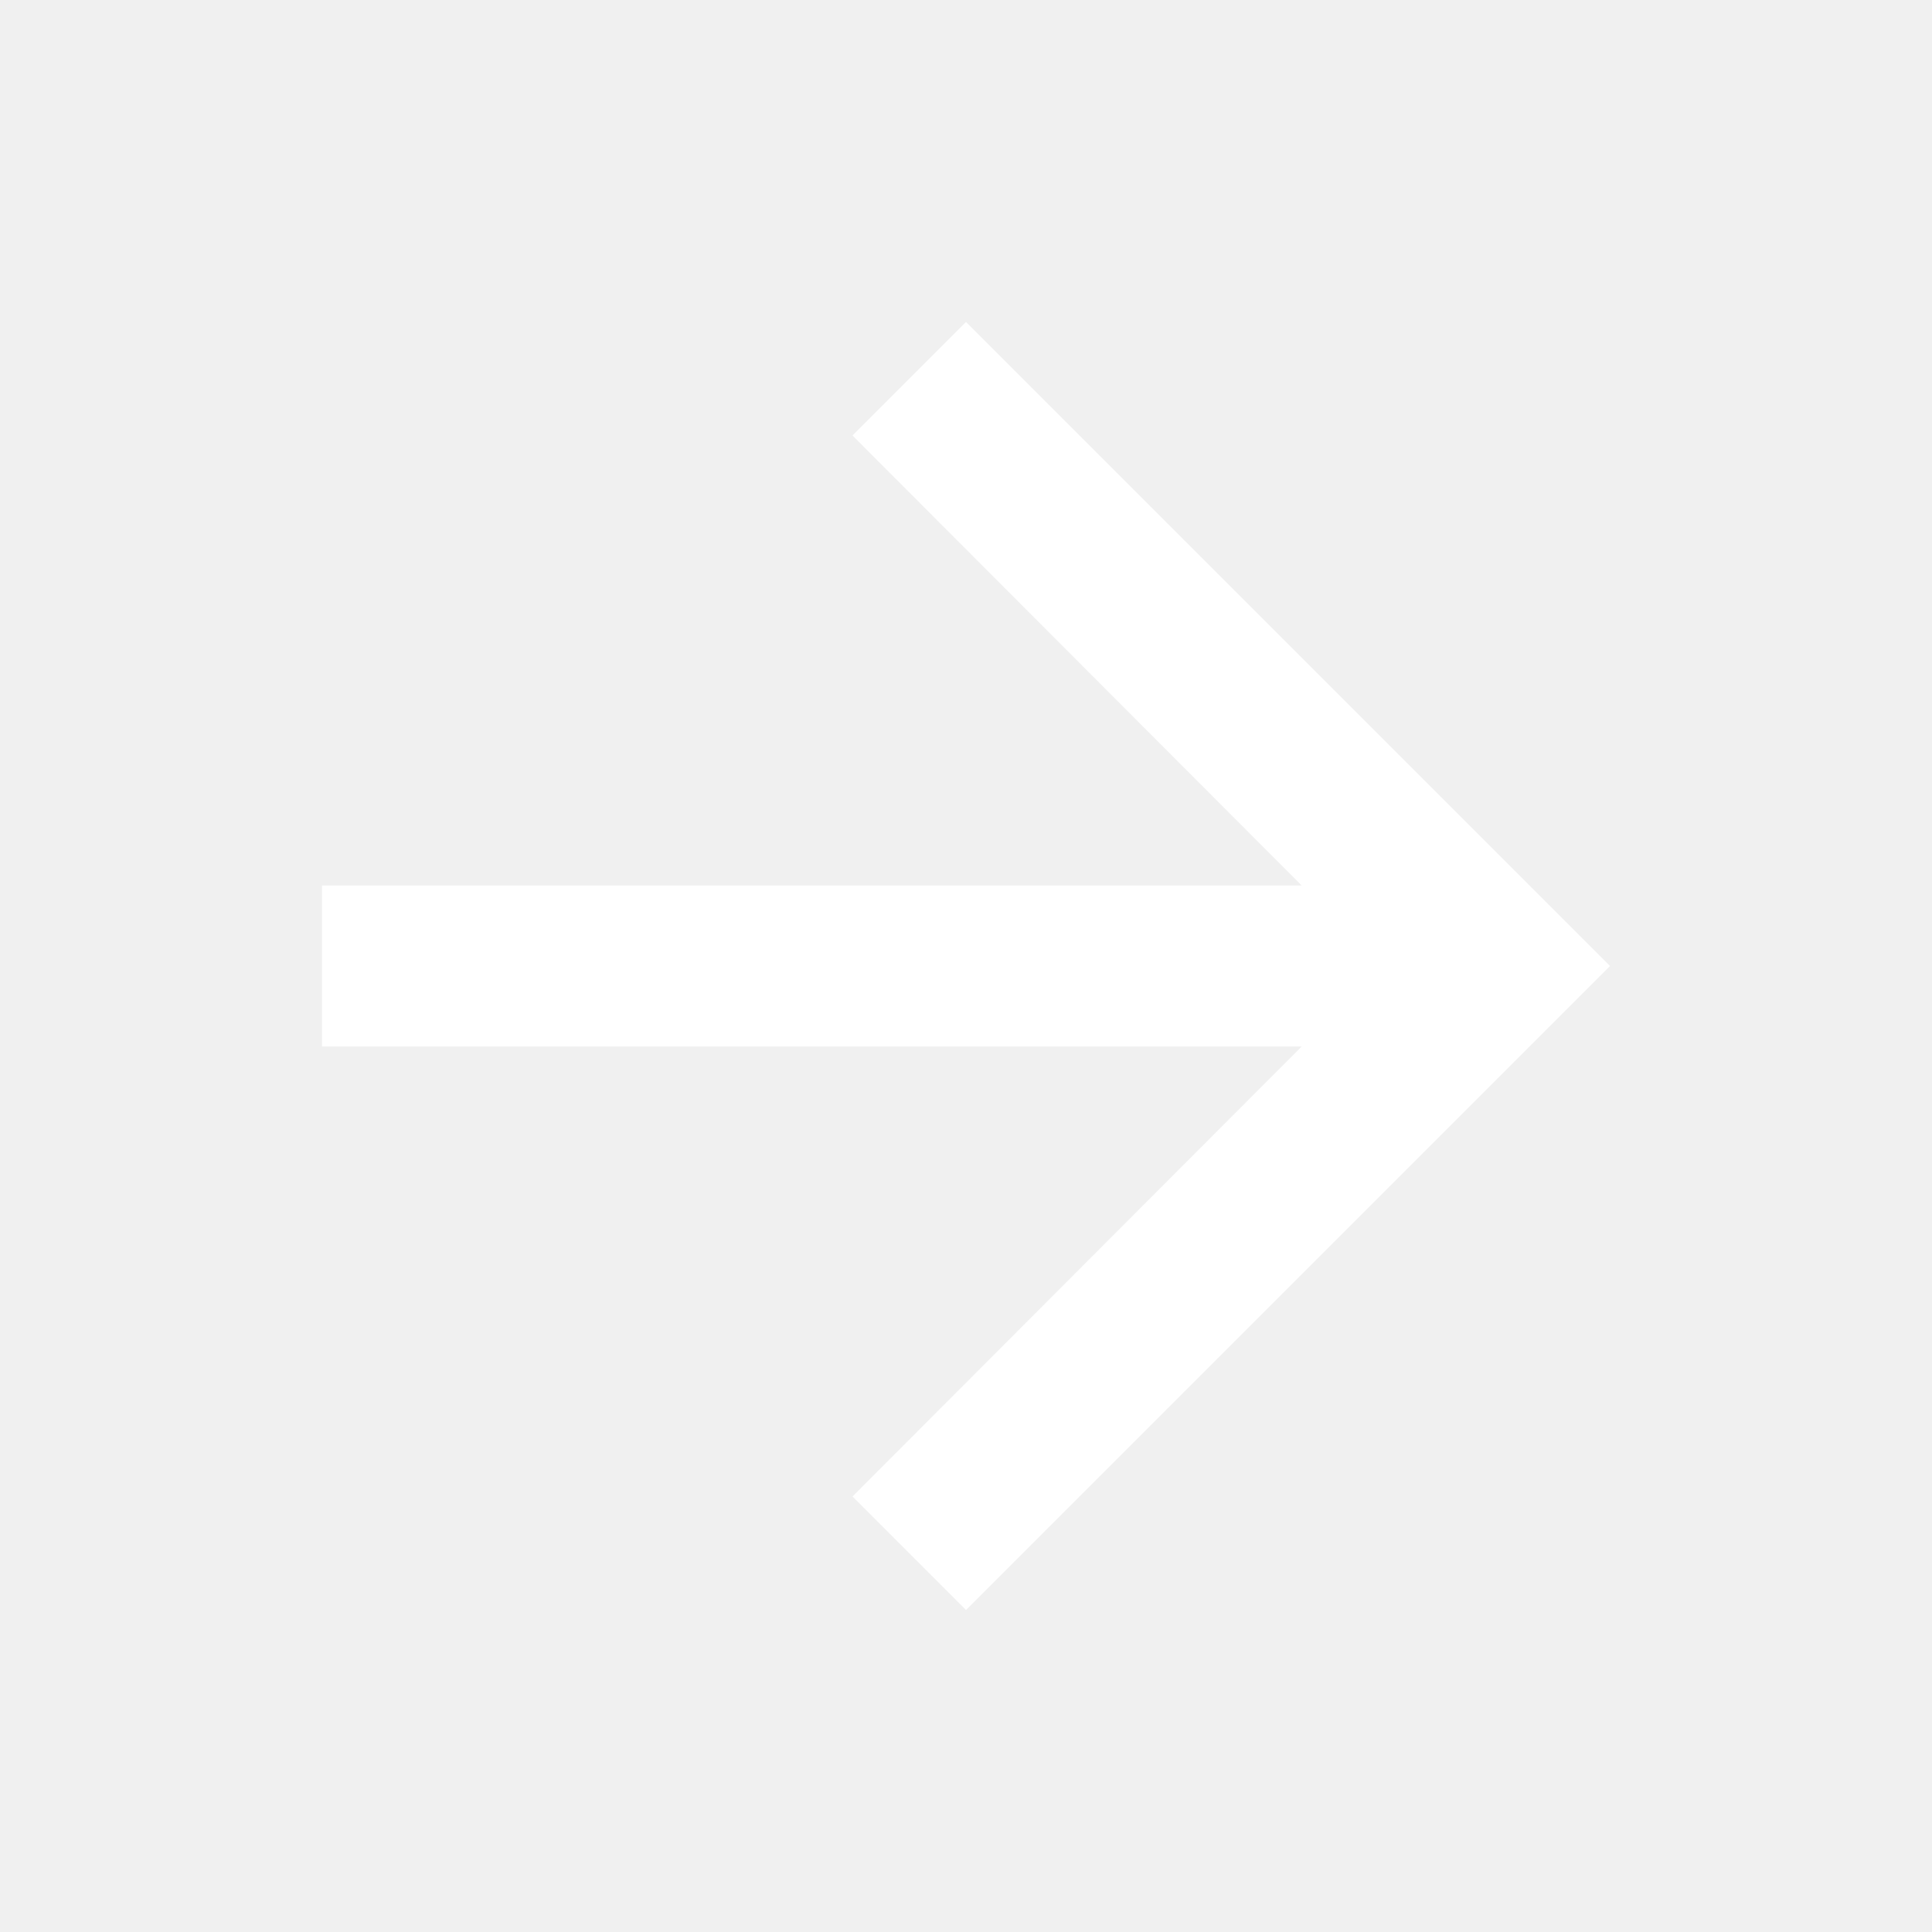
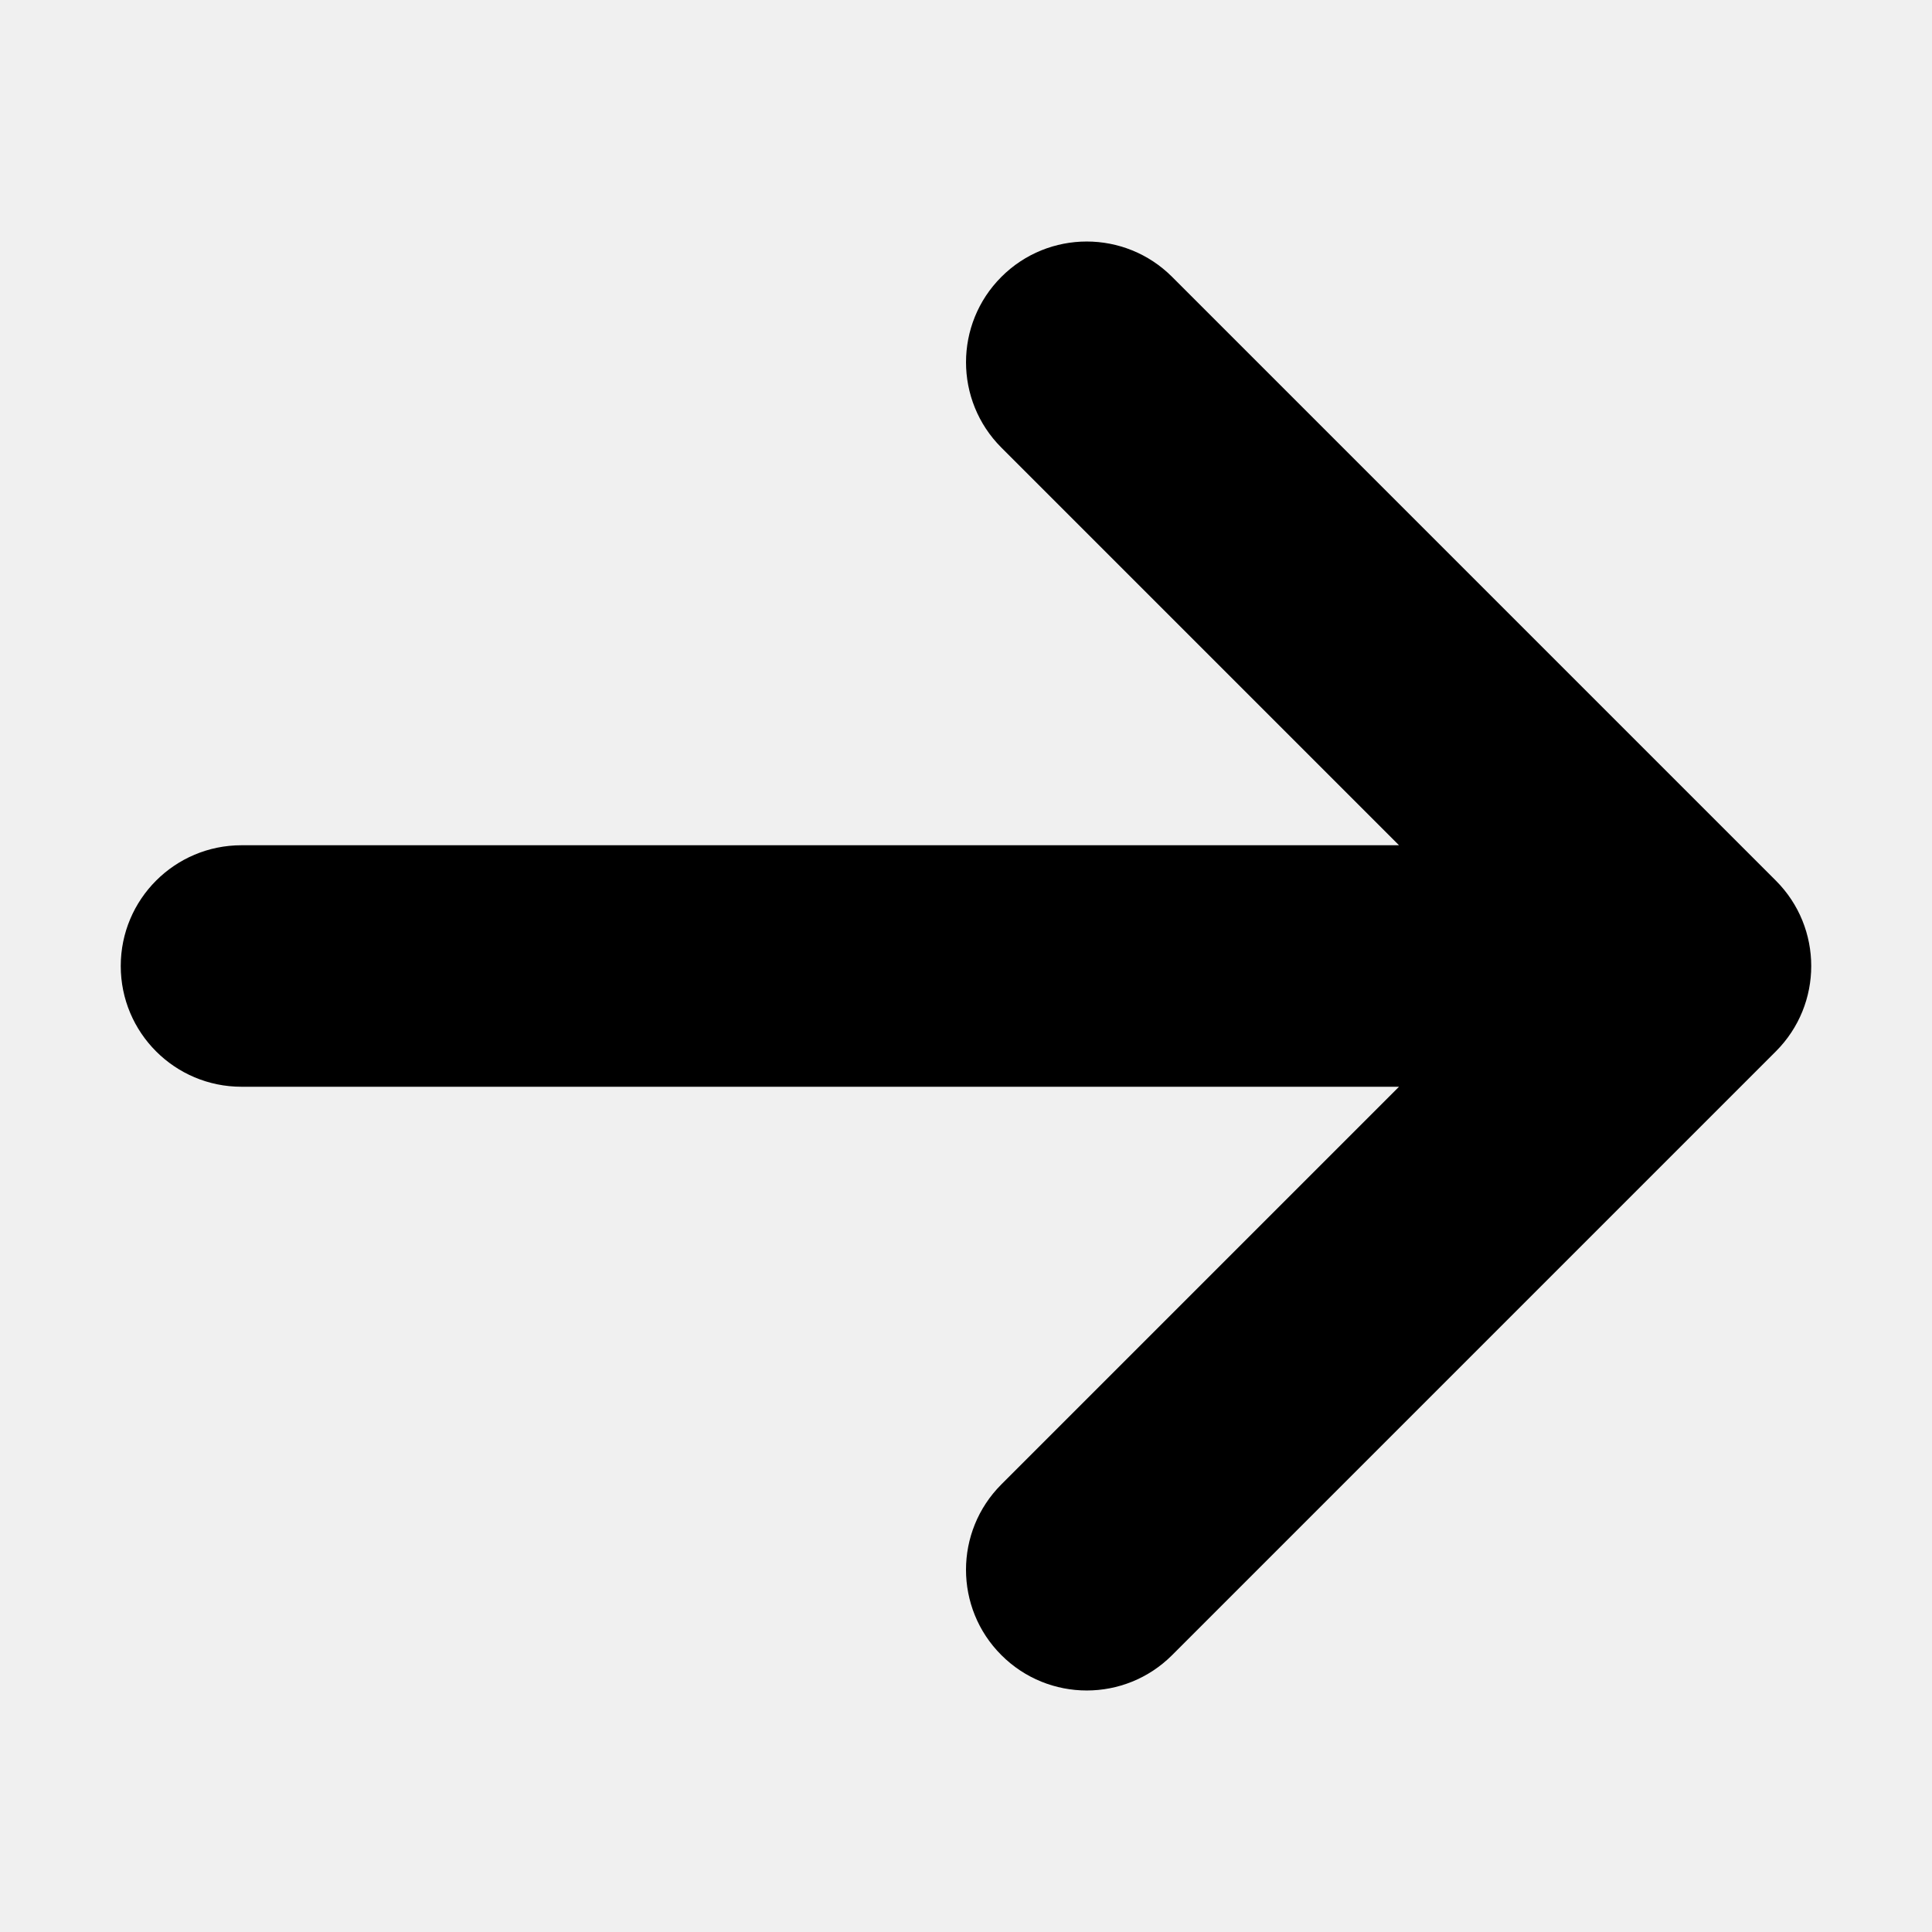
- <svg xmlns="http://www.w3.org/2000/svg" width="24" height="24" viewBox="0 0 24 24">
-   <g fill="none" fill-rule="evenodd">
-     <polygon points="0 0 24 0 24 24 0 24" />
-     <polygon fill="#fff" points="12 4 10.59 5.41 16.17 11 4 11 4 13 16.17 13 10.59 18.59 12 20 20 12" />
-   </g>
+ <svg xmlns="http://www.w3.org/2000/svg" version="1.1" width="16" height="16" viewBox="0 0 32 32">
+   <path d="M19.414 27.414l10-10c0.781-0.781 0.781-2.047 0-2.828l-10-10c-0.781-0.781-2.047-0.781-2.828 0s-0.781 2.047 0 2.828l6.586 6.586h-19.172c-1.105 0-2 0.895-2 2s0.895 2 2 2h19.172l-6.586 6.586c-0.39 0.39-0.586 0.902-0.586 1.414s0.195 1.024 0.586 1.414c0.781 0.781 2.047 0.781 2.828 0z" />
</svg>
